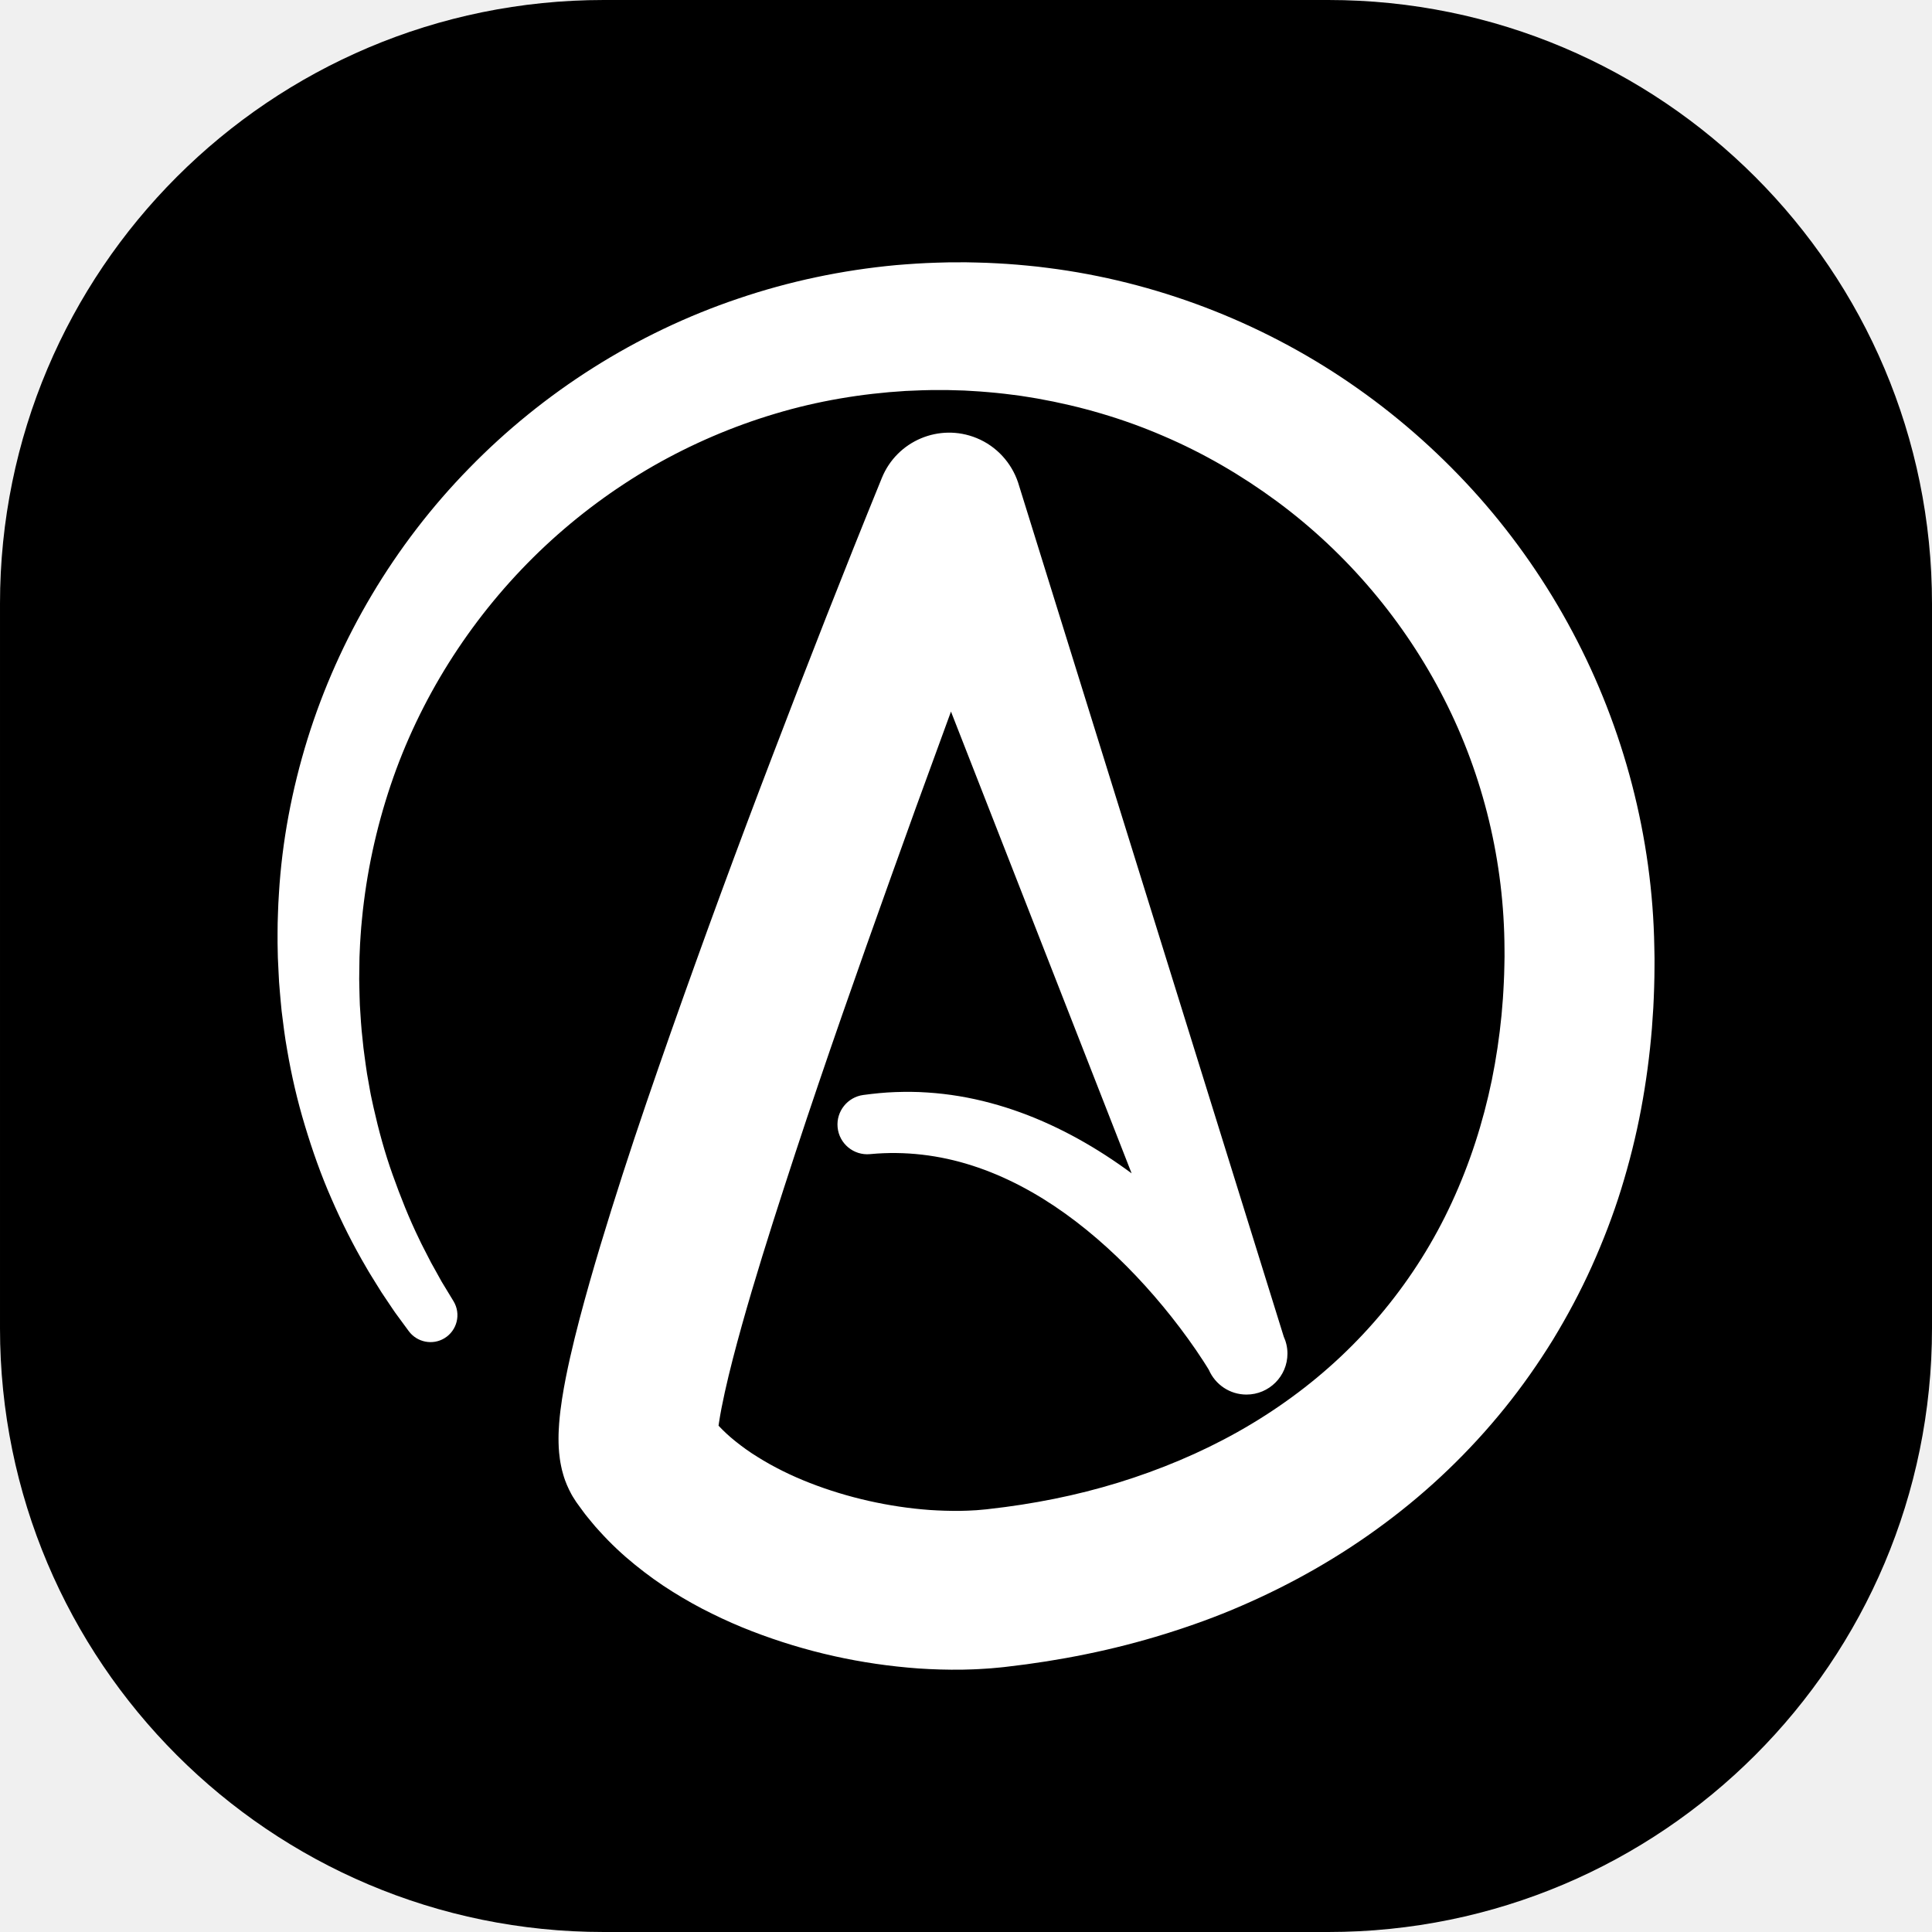
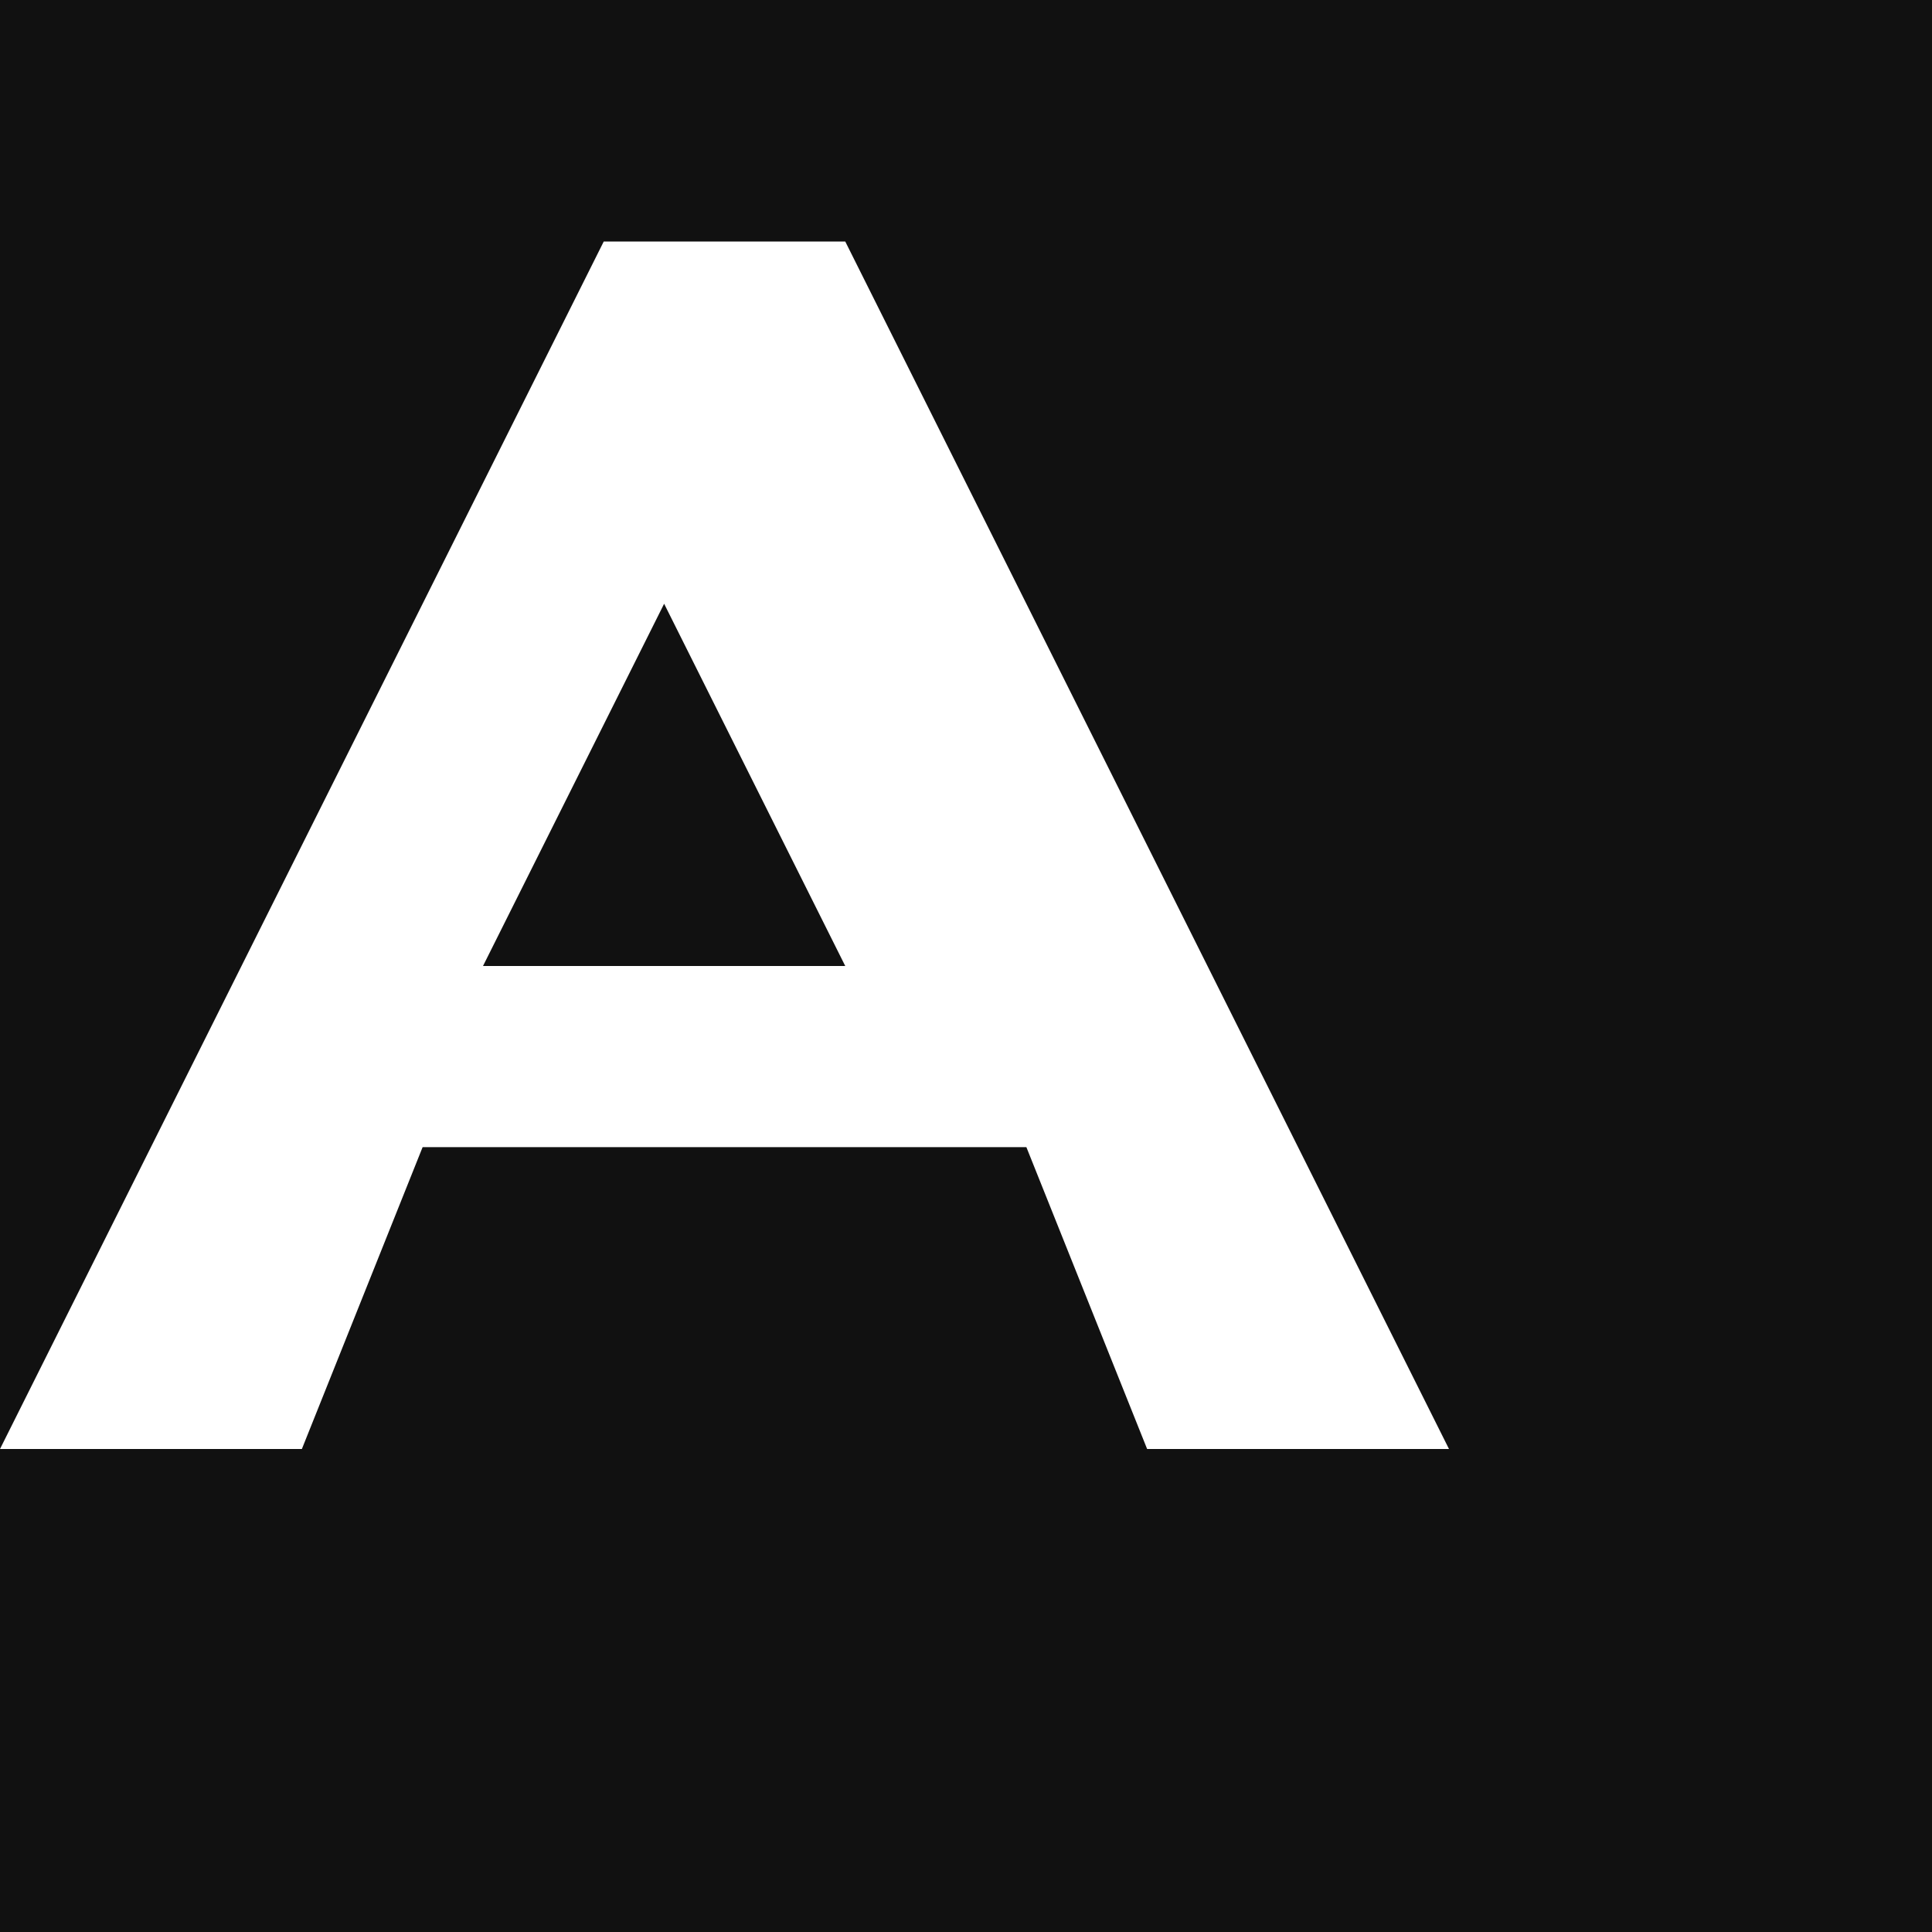
- <svg xmlns="http://www.w3.org/2000/svg" width="64" height="64" viewBox="0 0 64 64" version="1.1">
-   <defs>
-     <clipPath id="roundedClip">
-       <rect x="0" y="0" width="64" height="64" rx="20" ry="20" />
-     </clipPath>
-   </defs>
-   <g clip-path="url(#roundedClip)">
-     <svg x="0" y="0" width="64" height="64" viewBox="0 0 500 500.001" preserveAspectRatio="xMidYMid meet">
-       <svg version="1.1" x="0px" y="0px" viewBox="0 0 500 500.001" style="enable-background:new 0 0 500 500.001;" xml:space="preserve">
-         <g id="BACKGROUND">
-           <rect width="500.001" height="500" />
-         </g>
-         <g id="OBJECTS">
-           <path style="fill:#FFFFFF;" d="M428.137,245.128c-0.465-28.368-7.864-56.636-21.186-81.62   c-6.649-12.502-14.758-24.201-24.108-34.783c-9.366-10.566-19.926-20.05-31.445-28.168c-23.02-16.253-49.909-26.948-77.682-30.884   c-1.732-0.251-3.474-0.447-5.21-0.669c-1.744-0.168-3.484-0.365-5.228-0.503c-1.745-0.12-3.487-0.287-5.235-0.353   c-1.742-0.087-3.473-0.179-5.332-0.207l-2.729-0.059l-2.381,0.008l-1.191,0.004l-0.805,0.001l-0.655,0.017l-2.616,0.071   c-3.488,0.103-6.972,0.339-10.449,0.63c-13.899,1.289-27.653,4.176-40.836,8.664c-26.406,8.898-50.452,24.188-69.678,43.947   c-19.29,19.715-33.681,43.975-41.793,70.051c-4.036,13.039-6.596,26.512-7.397,40.051c-0.107,1.691-0.203,3.382-0.245,5.075   l-0.079,2.546l-0.024,2.614c-0.034,1.812,0.024,3.3,0.047,4.911l0.028,1.338l0.061,1.266l0.123,2.53   c0.072,1.686,0.163,3.369,0.334,5.05c0.155,1.681,0.278,3.361,0.463,5.037c0.42,3.347,0.817,6.692,1.422,10.007   c1.128,6.639,2.651,13.204,4.601,19.628c1.936,6.424,4.163,12.754,6.857,18.877c2.665,6.13,5.66,12.104,9.038,17.841   c0.813,1.45,1.731,2.843,2.591,4.264l1.318,2.118l1.415,2.116l1.419,2.108l0.712,1.044l0.705,0.961l2.82,3.842   c2.119,2.867,6.13,3.72,9.237,1.835c3.293-1.997,4.344-6.284,2.347-9.578l-2.472-4.075l-0.618-1.019l-0.542-0.978l-1.078-1.946   l-1.083-1.938l-1.038-2.018c-0.677-1.356-1.41-2.679-2.04-4.057c-2.656-5.438-4.872-11.064-6.895-16.729   c-2.028-5.667-3.606-11.477-4.92-17.32c-0.303-1.468-0.668-2.919-0.92-4.395l-0.782-4.419c-0.244-1.475-0.415-2.961-0.629-4.439   c-0.224-1.476-0.381-2.961-0.524-4.447c-0.356-2.962-0.512-5.943-0.703-8.915c-0.07-1.487-0.081-2.979-0.126-4.466   c-0.061-1.487-0.046-2.977-0.014-4.465l0.031-2.232l0.015-1.115l0.045-1.042c0.075-1.564,0.121-3.25,0.245-4.609l0.156-2.144   l0.209-2.207c0.128-1.477,0.307-2.948,0.493-4.418c1.481-11.755,4.321-23.274,8.378-34.299   c8.176-22.044,21.594-41.911,38.541-57.782c8.484-7.93,17.851-14.859,27.849-20.624c10.016-5.733,20.65-10.309,31.644-13.583   c10.988-3.307,22.351-5.204,33.762-5.895c2.857-0.143,5.714-0.248,8.574-0.239l2.145,0.01l0.536,0.002   c-0.322-0.001,0.081,0.005,0.087,0.007l0.297,0.008l1.189,0.034l2.38,0.068l2.028,0.119c1.316,0.06,2.751,0.183,4.176,0.3   c1.425,0.096,2.838,0.286,4.255,0.425c1.417,0.157,2.824,0.368,4.237,0.545c1.404,0.23,2.814,0.43,4.214,0.681   c11.2,1.984,22.16,5.178,32.565,9.674c10.421,4.447,20.263,10.184,29.36,16.886c18.2,13.425,33.134,31.135,43.325,51.155   c10.228,20.023,15.557,42.357,15.64,64.783l0.01,1.919l-0.043,2.38c-0.016,1.69-0.091,2.926-0.142,4.295   c-0.042,1.326-0.165,2.819-0.24,4.221l-0.352,4.253c-0.552,5.655-1.383,11.254-2.503,16.766   c-2.268,11.015-5.714,21.674-10.356,31.706c-9.254,20.091-23.604,37.453-41.47,50.452c-8.918,6.52-18.691,11.965-29.022,16.317   c-10.325,4.362-21.193,7.7-32.382,9.95c-5.595,1.13-11.265,2.009-16.985,2.643l-0.535,0.064c-0.026,0.002-0.035,0.003-0.053,0.005   l-0.185,0.018l-1.185,0.107l-1.187,0.106l-0.832,0.043l-0.794,0.043c-0.261,0.017-0.52,0.034-0.856,0.038l-1.895,0.051   c-2.55,0.021-5.147-0.059-7.767-0.234c-10.495-0.765-21.259-3.186-30.984-6.986c-4.866-1.893-9.463-4.171-13.556-6.743   c-2.072-1.265-3.963-2.642-5.72-4.05c-1.633-1.297-3.088-2.656-4.37-4.034c0.032-0.233,0.064-0.468,0.101-0.708   c0.362-2.425,0.906-5.175,1.522-7.964c0.62-2.802,1.321-5.679,2.065-8.579c3.011-11.638,6.634-23.564,10.401-35.444   c3.795-11.894,7.703-23.831,11.758-35.742c8.094-23.834,16.62-47.62,25.187-71.404c3.021-8.32,6.066-16.647,9.119-24.971   l46.749,119.5c-2.23-1.642-4.508-3.226-6.847-4.737c-9.037-5.829-18.986-10.607-29.658-13.462   c-5.323-1.432-10.817-2.364-16.353-2.718c-2.767-0.2-5.547-0.2-8.314-0.109c-2.771,0.096-5.526,0.385-8.262,0.749   c-4.077,0.547-7.044,4.225-6.657,8.357c0.397,4.236,4.154,7.35,8.391,6.953l0.125-0.012c8.9-0.833,17.837,0.233,26.349,2.984   c8.522,2.736,16.611,7.081,24.091,12.446c7.48,5.377,14.386,11.736,20.682,18.693c3.147,3.48,6.151,7.107,8.979,10.853   c1.413,1.872,2.787,3.771,4.103,5.688c0.657,0.959,1.3,1.922,1.921,2.882l0.909,1.431l0.429,0.699l0.125,0.213   c1.642,3.735,5.367,6.347,9.709,6.347c5.859,0,10.609-4.749,10.609-10.607c0-1.584-0.357-3.082-0.981-4.432l0.006-0.002   l-68.758-221.061l-0.002-0.002c-1.69-4.982-5.479-9.306-10.735-11.446c-9.612-3.916-20.58,0.704-24.495,10.317l-0.192,0.472   c-9.654,23.705-18.936,47.37-28.029,71.22c-9.124,23.821-17.934,47.776-26.444,71.938c-4.238,12.09-8.438,24.219-12.395,36.507   c-3.957,12.308-7.787,24.668-11.198,37.601c-0.847,3.246-1.666,6.532-2.433,9.927c-0.764,3.405-1.485,6.881-2.083,10.732   c-0.296,1.936-0.565,3.955-0.746,6.292c-0.043,0.59-0.086,1.174-0.111,1.835l-0.038,0.976l-0.013,1.061   c0.008,1.485,0.025,3.03,0.345,5.323c0.061,0.492,0.186,1.194,0.324,1.858l0.223,1.012c0.107,0.418,0.222,0.835,0.344,1.25   c0.146,0.475,0.2,0.689,0.443,1.372c0.295,0.808,0.632,1.607,1.007,2.386c0.354,0.752,0.928,1.762,0.82,1.563l0.148,0.258   c1.704,2.698,0.613,0.943,1.057,1.634l0.246,0.341l0.493,0.678l0.993,1.354c0.655,0.917,1.372,1.726,2.064,2.587   c0.692,0.863,1.41,1.675,2.142,2.464c2.9,3.212,5.983,6.087,9.164,8.655c3.179,2.58,6.445,4.93,9.776,6.999   c3.331,2.08,6.713,3.978,10.136,5.643c3.42,1.689,6.874,3.211,10.359,4.553c13.947,5.382,28.245,8.546,43.073,9.626   c3.715,0.247,7.467,0.359,11.265,0.313l2.865-0.082c0.457-0.008,0.99-0.039,1.52-0.071l1.584-0.097l1.543-0.103l1.185-0.109   l1.187-0.109l0.947-0.096l0.645-0.076c6.898-0.782,13.785-1.863,20.632-3.266c6.85-1.395,13.655-3.135,20.379-5.221   c6.721-2.094,13.385-4.478,19.884-7.32c13.015-5.63,25.515-12.732,37.017-21.313c11.518-8.554,22.004-18.609,31.056-29.828   c4.53-5.605,8.672-11.521,12.457-17.642c3.742-6.147,7.136-12.498,10.081-19.035c2.935-6.539,5.518-13.226,7.624-20.034   c2.101-6.809,3.837-13.71,5.137-20.662c1.306-6.951,2.233-13.943,2.804-20.935l0.356-5.242c0.074-1.769,0.184-3.442,0.222-5.291   c0.043-1.804,0.102-3.74,0.09-5.224l0.008-2.381L428.137,245.128z" />
-         </g>
-       </svg>
-     </svg>
-   </g>
+ <svg xmlns="http://www.w3.org/2000/svg" width="32" height="32" viewBox="0 0 32 32">
+   <rect width="32" height="32" fill="#111" />
+   <path fill="#fff" d="M8 4h6l10 20h-5l-2-5h-10l-2 5H0l10-20zm3 6l-3 6h6l-3-6z" />
</svg>
